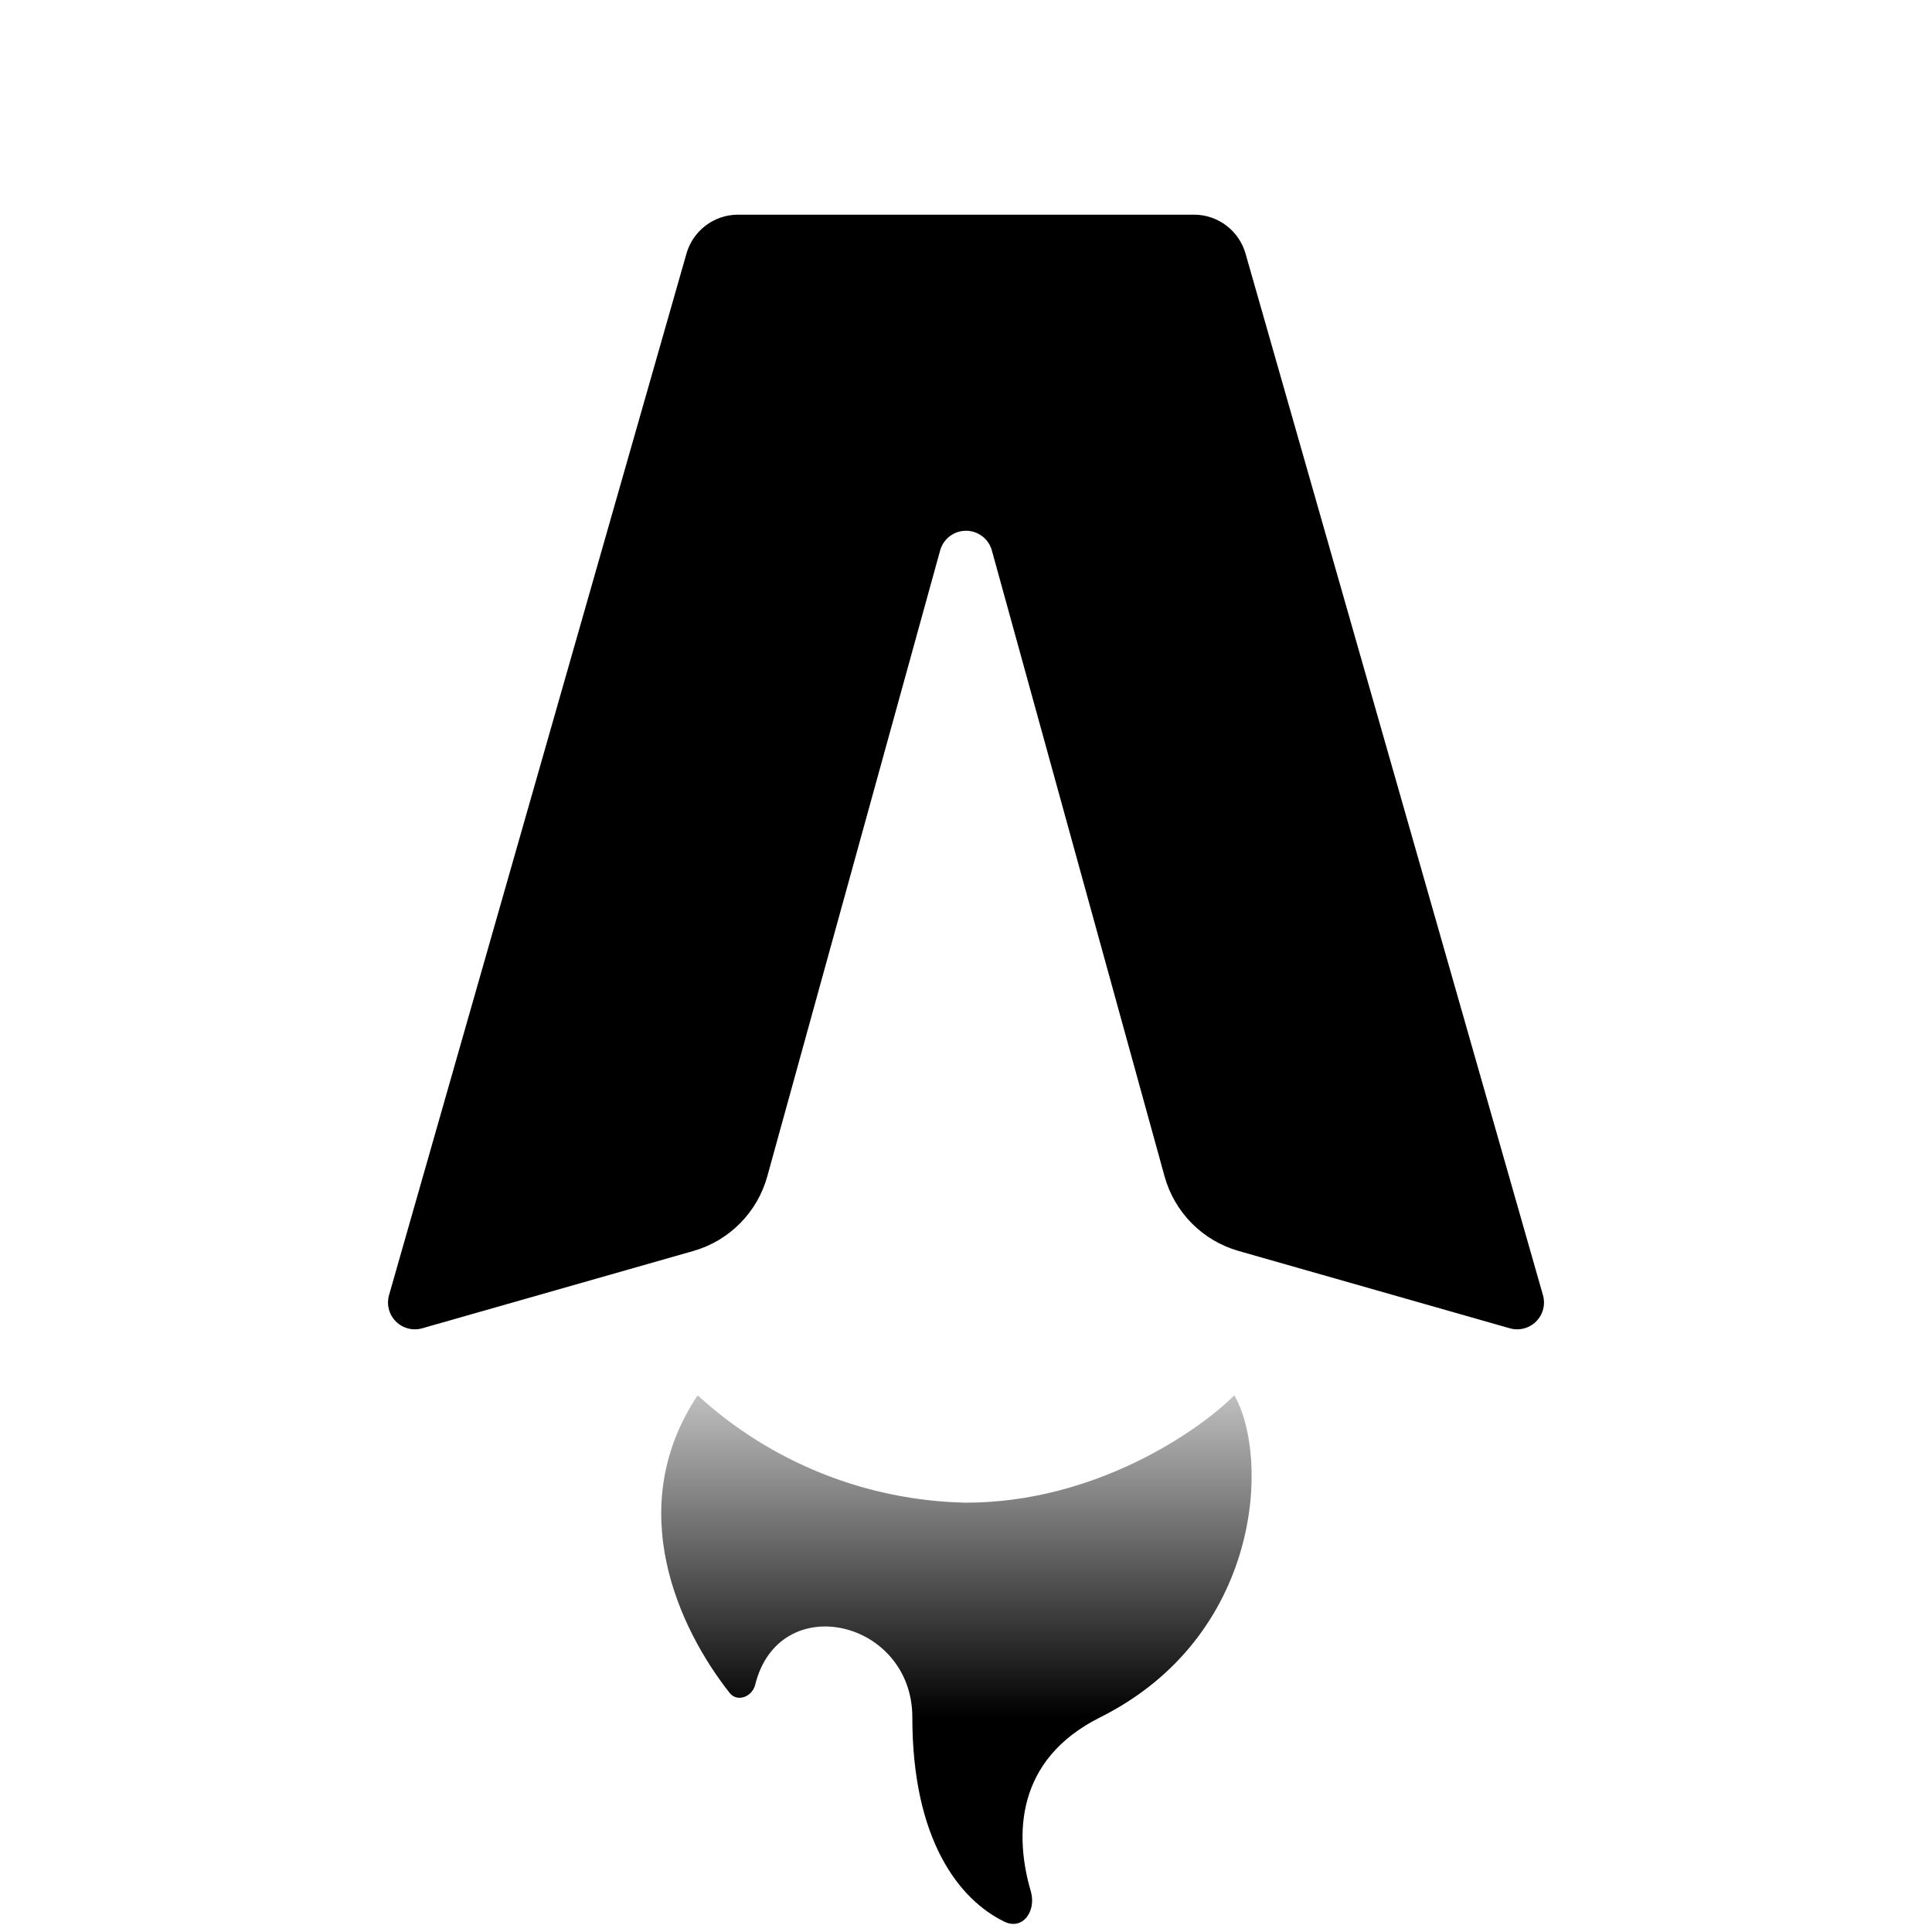
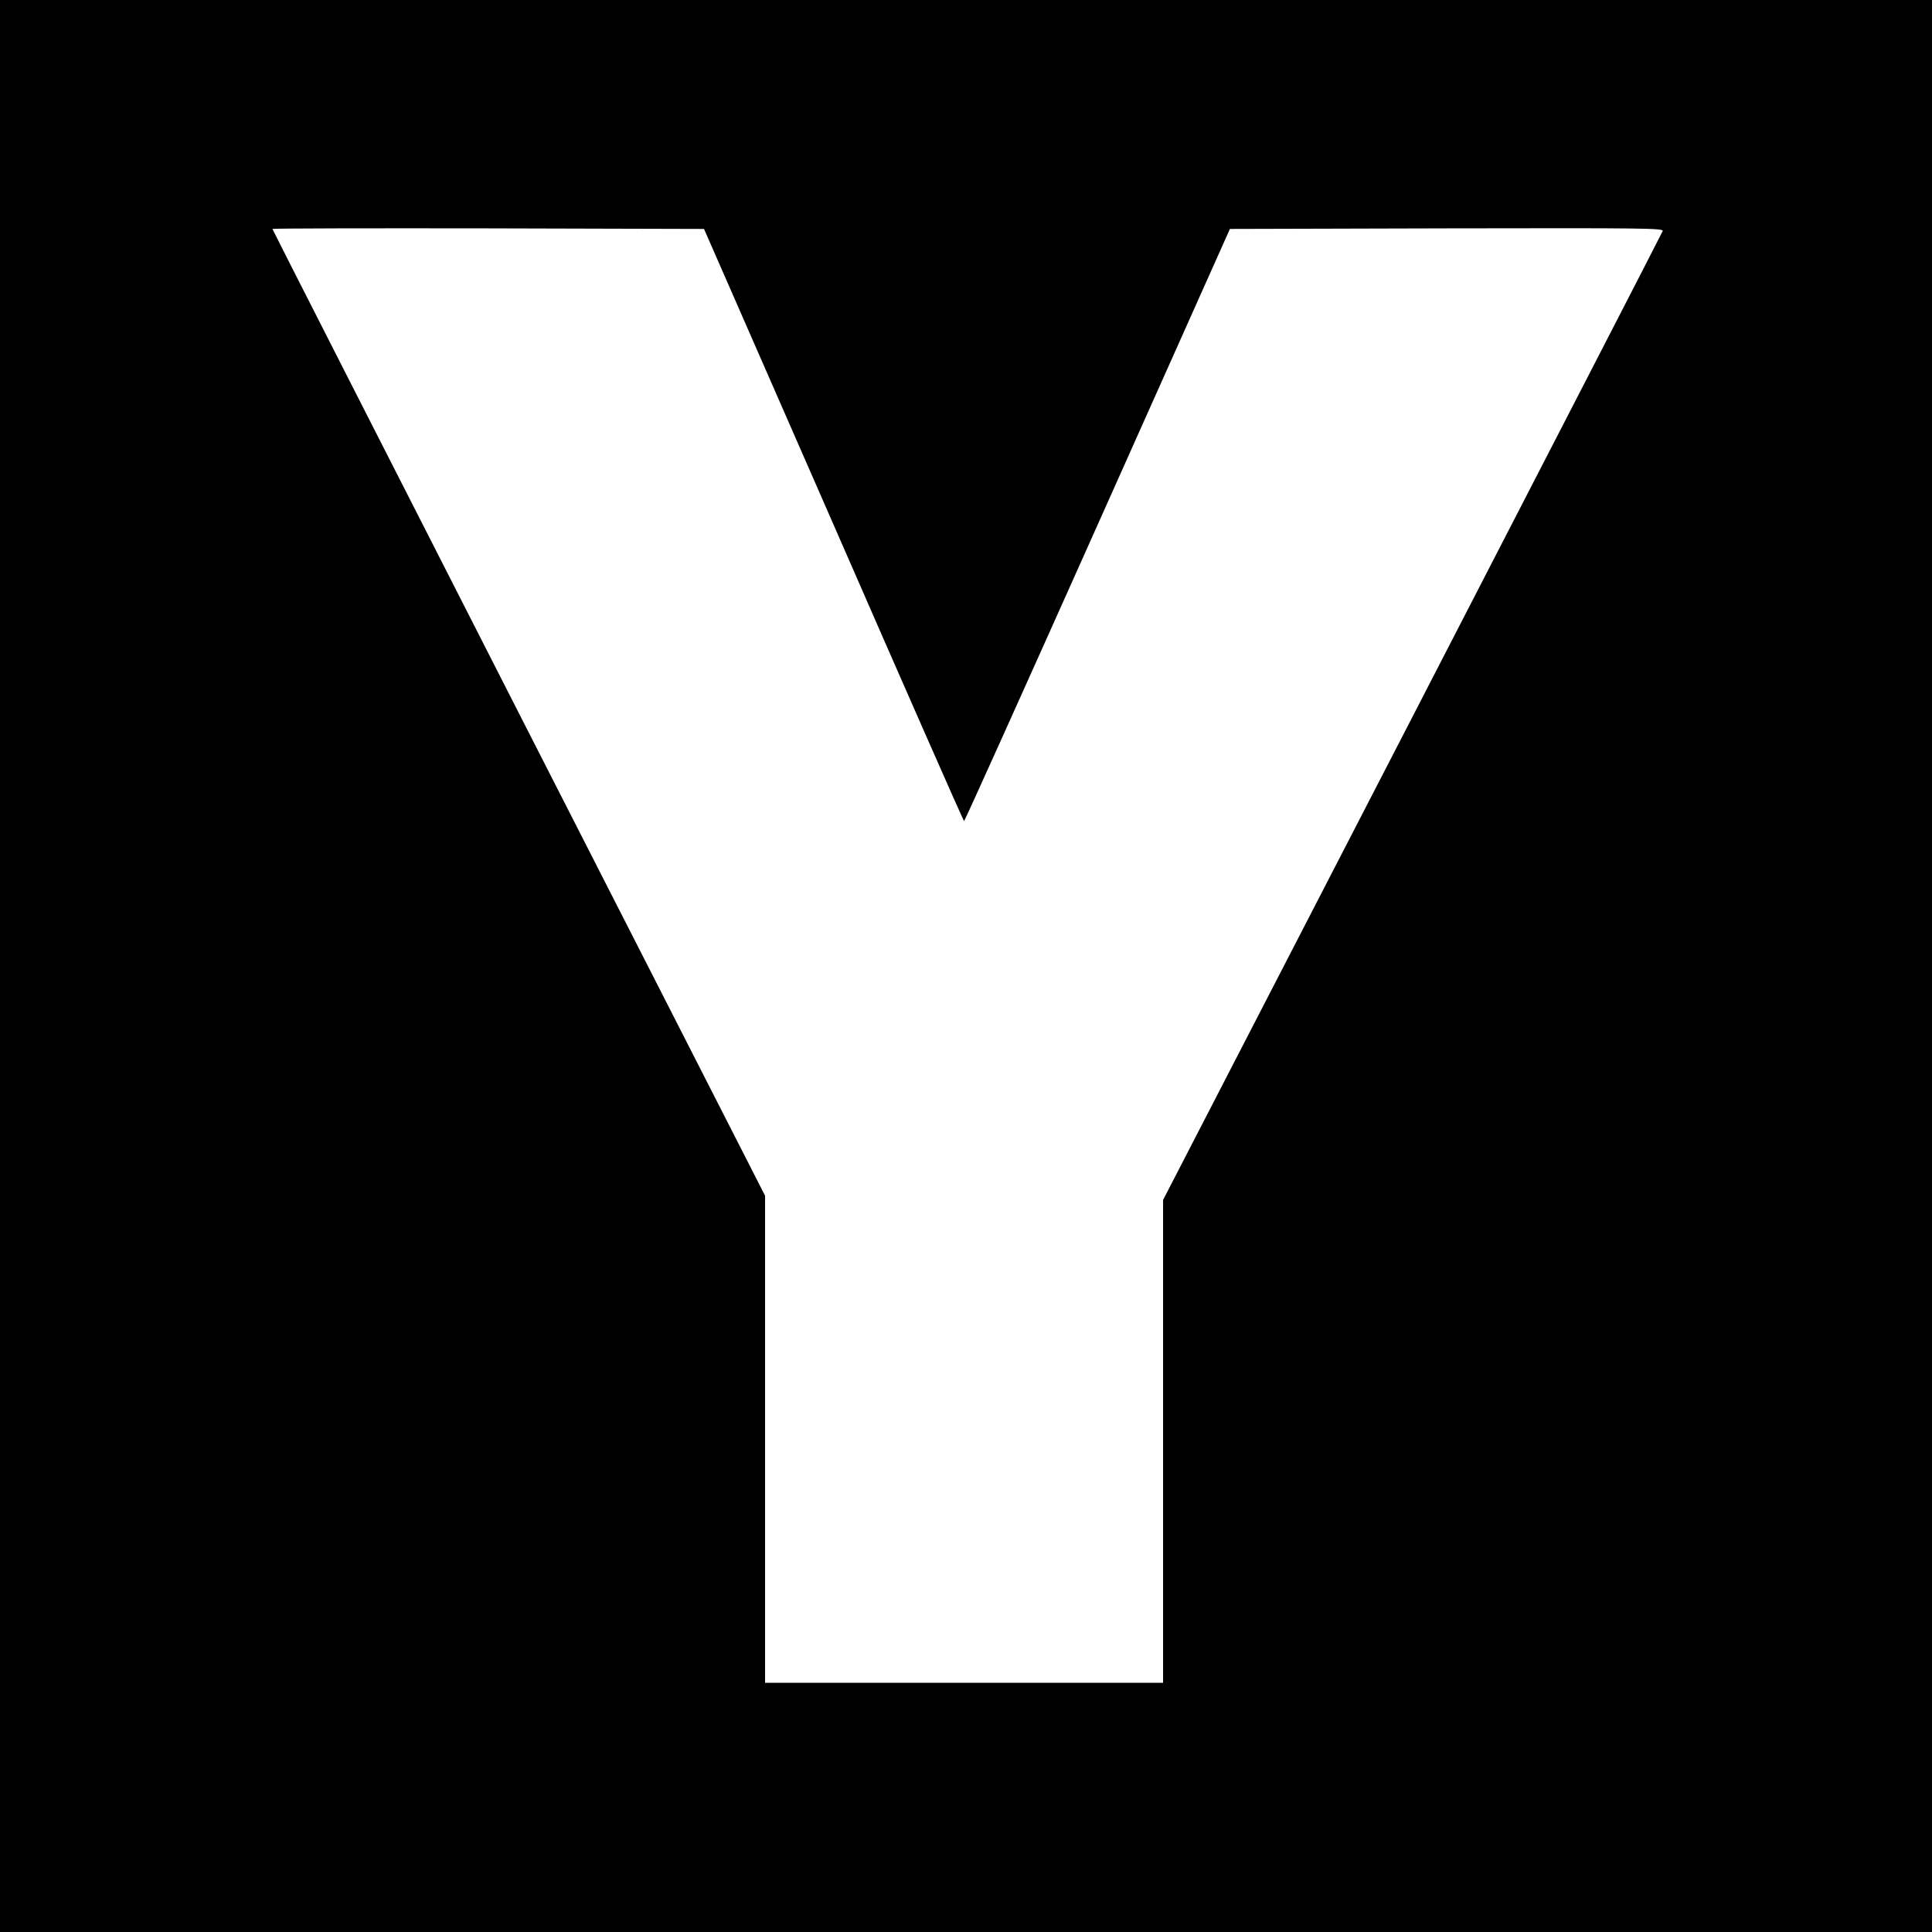
- <svg xmlns="http://www.w3.org/2000/svg" fill="none" viewBox="0 0 36 36">
-   <path fill="#000" d="M22.25 4h-8.5a1 1 0 0 0-.96.73l-5.54 19.4a.5.5 0 0 0 .62.62l5.05-1.44a2 2 0 0 0 1.38-1.4l3.22-11.66a.5.5 0 0 1 .96 0l3.22 11.67a2 2 0 0 0 1.38 1.39l5.05 1.44a.5.5 0 0 0 .62-.62l-5.54-19.4a1 1 0 0 0-.96-.73Z" />
-   <path fill="url(#gradient)" d="M18 28a7.63 7.63 0 0 1-5-2c-1.4 2.1-.35 4.35.6 5.55.14.17.41.07.47-.15.44-1.8 2.93-1.22 2.93.6 0 2.28.87 3.4 1.72 3.81.34.16.59-.2.49-.56-.31-1.05-.29-2.46 1.29-3.25 3-1.5 3.17-4.83 2.5-6-.67.67-2.6 2-5 2Z" />
-   <defs>
-     <linearGradient id="gradient" x1="16" x2="16" y1="32" y2="24" gradientUnits="userSpaceOnUse">
-       <stop stop-color="#000" />
-       <stop offset="1" stop-color="#000" stop-opacity="0" />
-     </linearGradient>
-   </defs>
-   <style>
-     @media (prefers-color-scheme:dark){:root{filter:invert(100%)}}
-   </style>
+ <svg xmlns="http://www.w3.org/2000/svg" version="1.0" width="1000pt" height="1000pt" viewBox="0 0 1000 1000" preserveAspectRatio="xMidYMid meet">
+   <g transform="translate(0,1000) scale(0.1,-0.1)" fill="#000000" stroke="none">
+     <path d="M0 5000 l0 -5000 5000 0 5000 0 0 5000 0 5000 -5000 0 -5000 0 0 -5000z m4315 2283 c368 -843 672 -1533 675 -1533 3 0 314 690 691 1533 l685 1532 1123 3 c1030 2 1123 1 1117 -14 -3 -9 -587 -1141 -1296 -2516 l-1290 -2499 0 -1250 0 -1249 -1030 0 -1030 0 0 1260 0 1261 -1275 2499 c-701 1375 -1275 2502 -1275 2505 0 3 503 4 1117 3 l1117 -3 671 -1532z" />
+   </g>
</svg>
